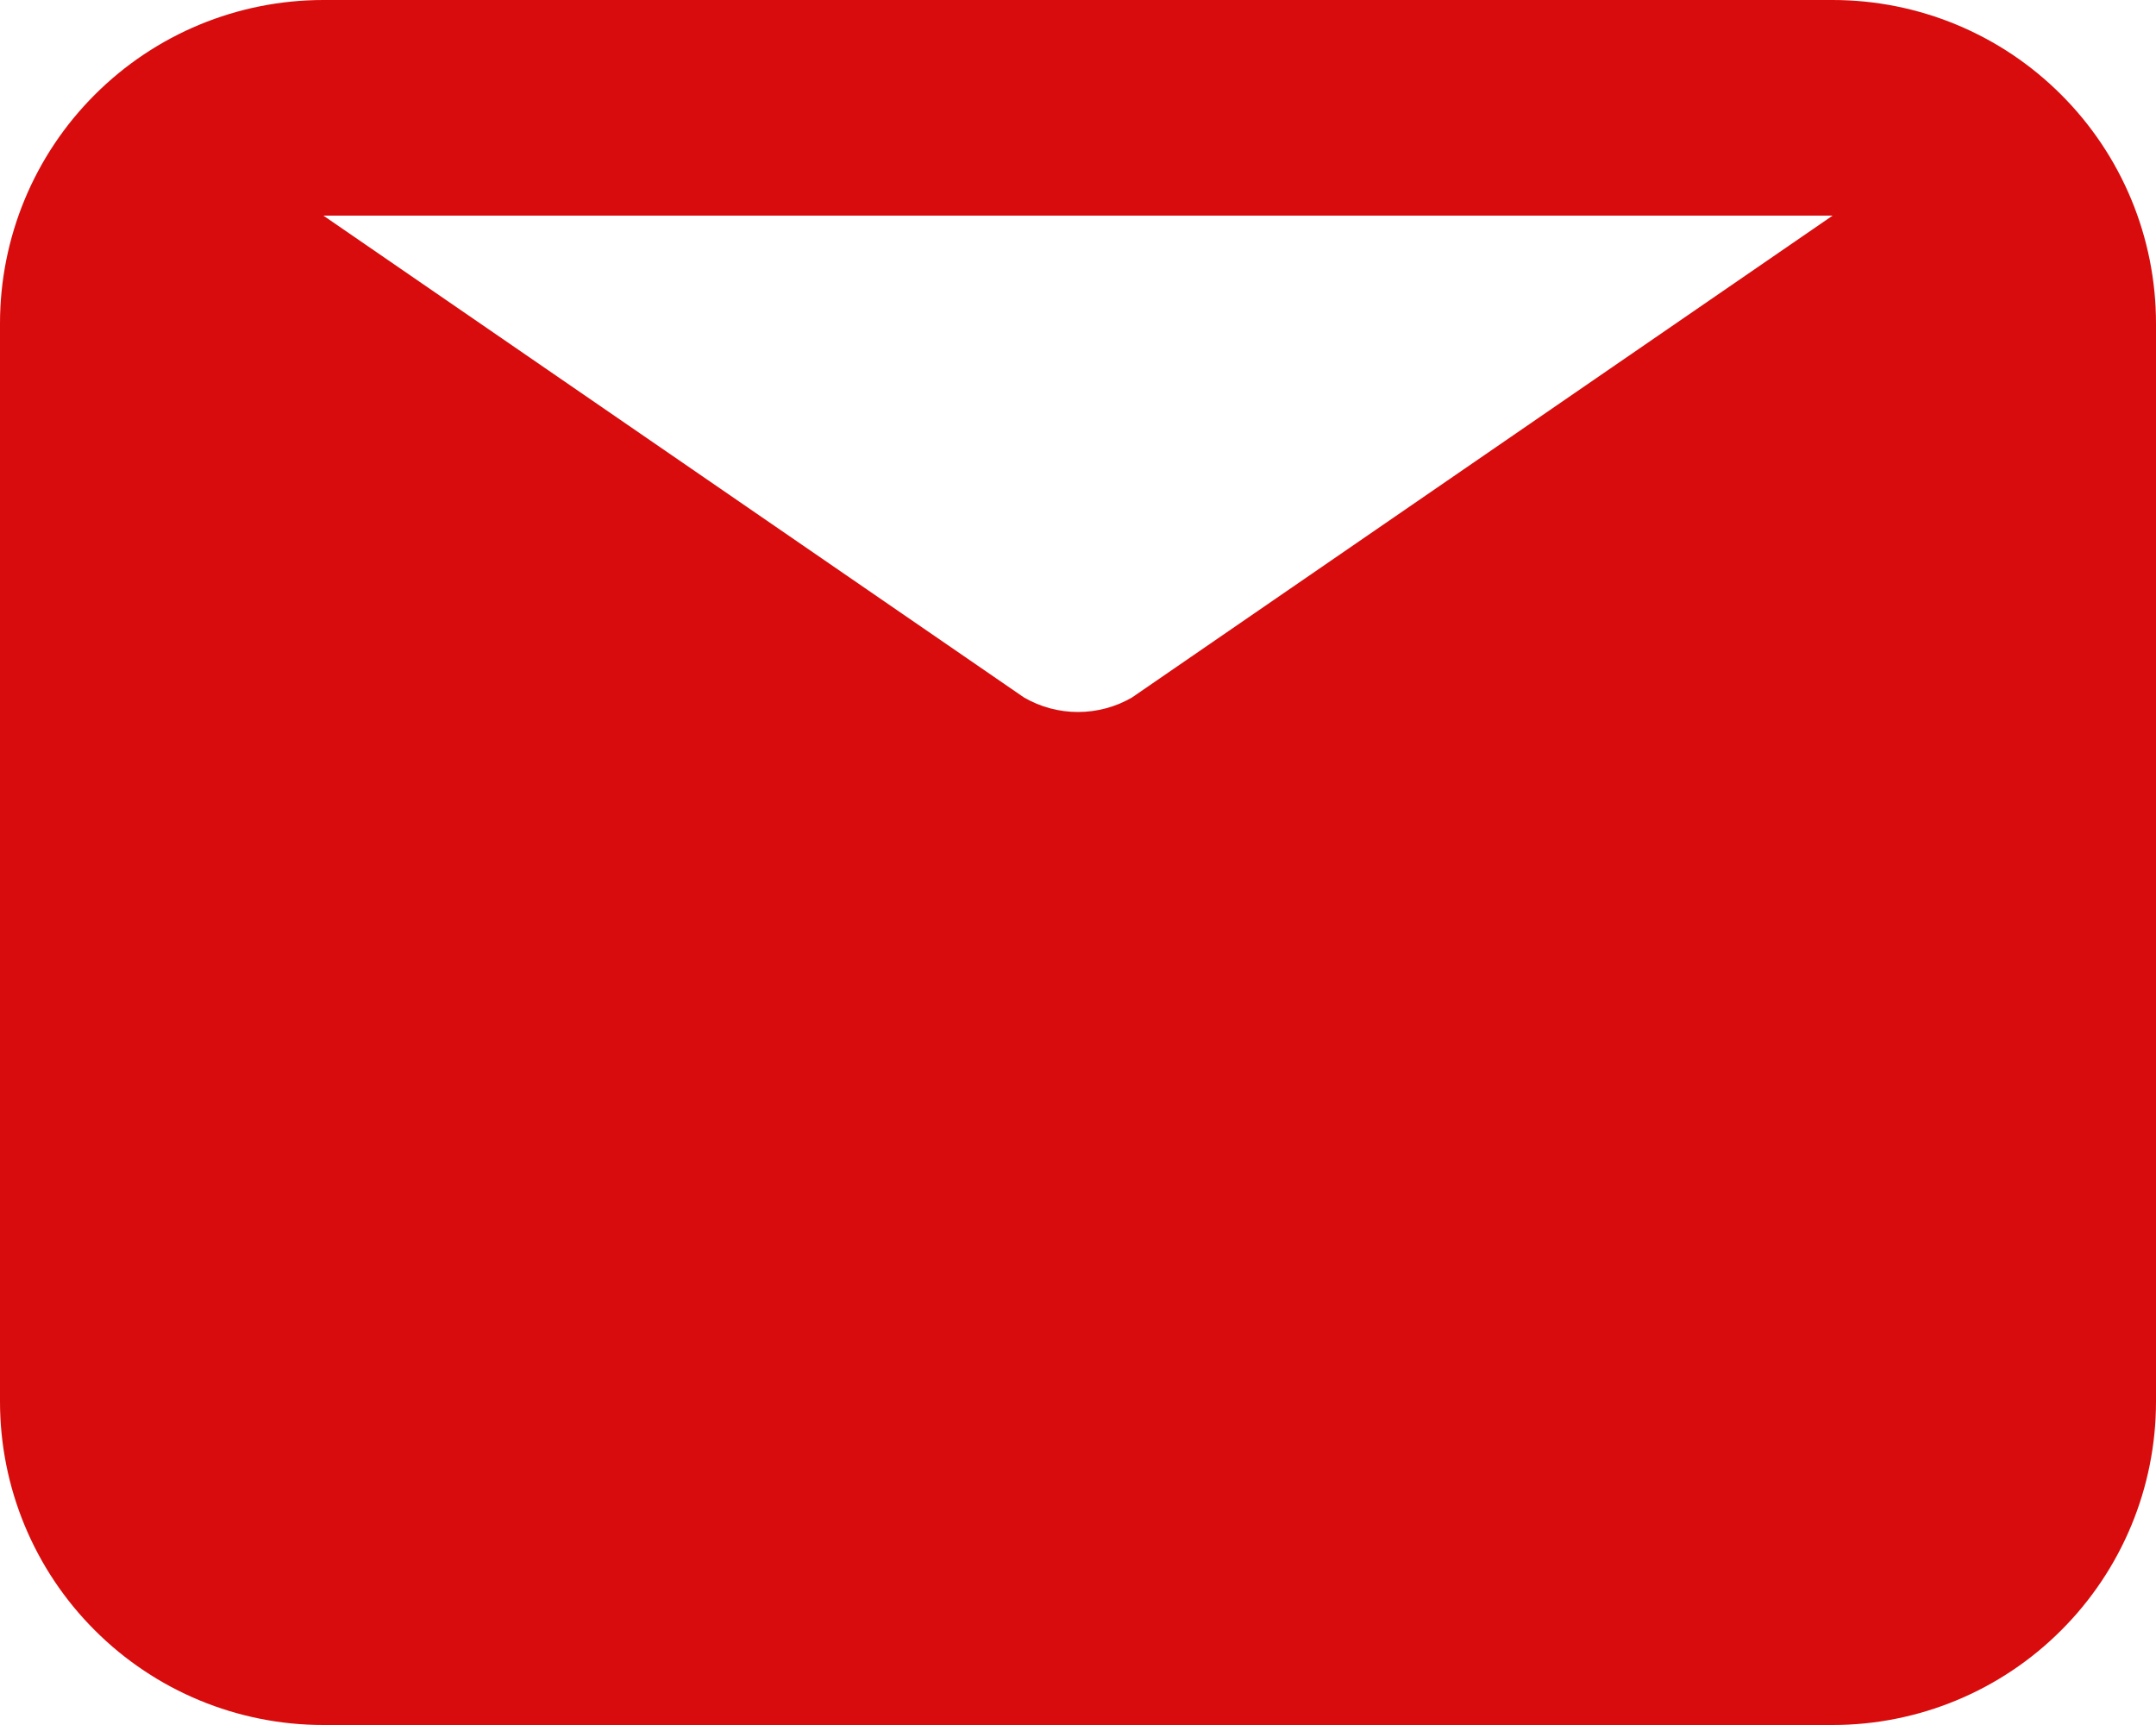
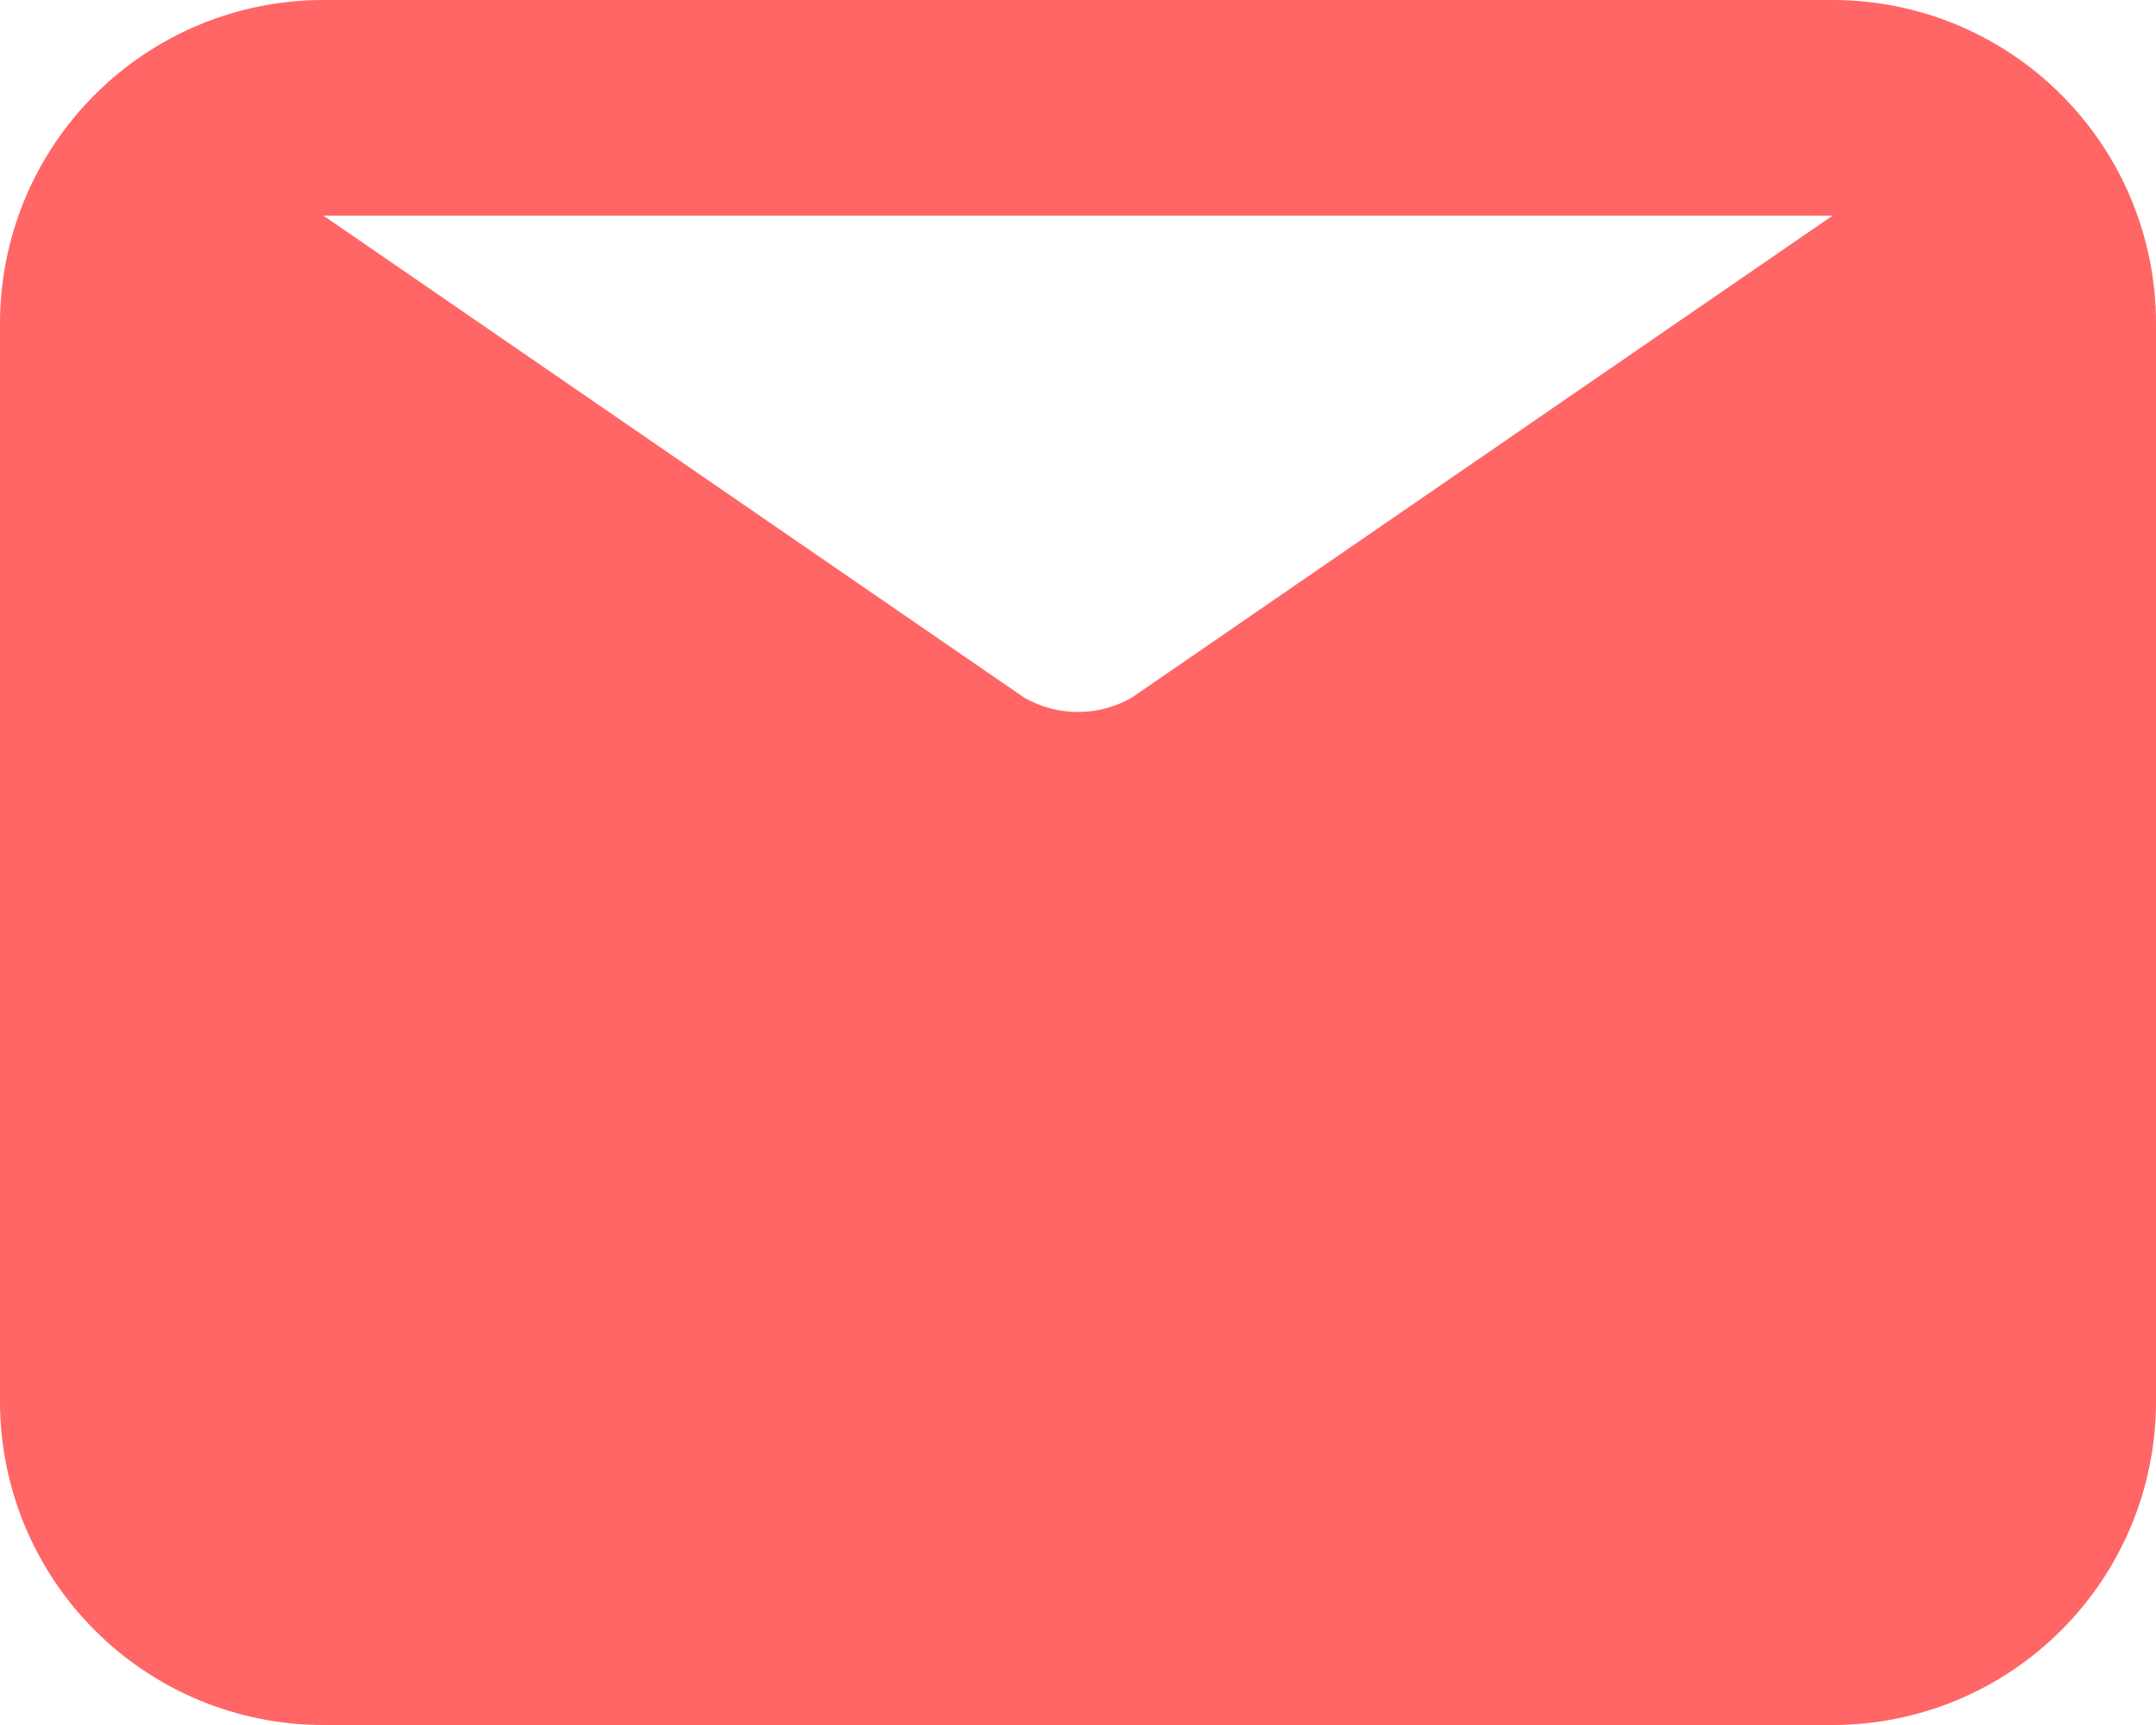
<svg xmlns="http://www.w3.org/2000/svg" width="20" height="16" viewBox="0 0 20 16" fill="none">
-   <path d="M17 0H3C2.204 0 1.441 0.316 0.879 0.879C0.316 1.441 0 2.204 0 3V13C0 13.796 0.316 14.559 0.879 15.121C1.441 15.684 2.204 16 3 16H17C17.796 16 18.559 15.684 19.121 15.121C19.684 14.559 20 13.796 20 13V3C20 2.204 19.684 1.441 19.121 0.879C18.559 0.316 17.796 0 17 0ZM17 2L10.5 6.47C10.348 6.558 10.175 6.604 10 6.604C9.824 6.604 9.652 6.558 9.5 6.47L3 2H17Z" fill="#d80c0c" />
+   <path d="M17 0H3C2.204 0 1.441 0.316 0.879 0.879C0.316 1.441 0 2.204 0 3V13C0 13.796 0.316 14.559 0.879 15.121C1.441 15.684 2.204 16 3 16H17C17.796 16 18.559 15.684 19.121 15.121C19.684 14.559 20 13.796 20 13V3C20 2.204 19.684 1.441 19.121 0.879C18.559 0.316 17.796 0 17 0ZM17 2L10.5 6.47C10.348 6.558 10.175 6.604 10 6.604C9.824 6.604 9.652 6.558 9.5 6.47L3 2H17Z" fill="#ff6665" />
</svg>
